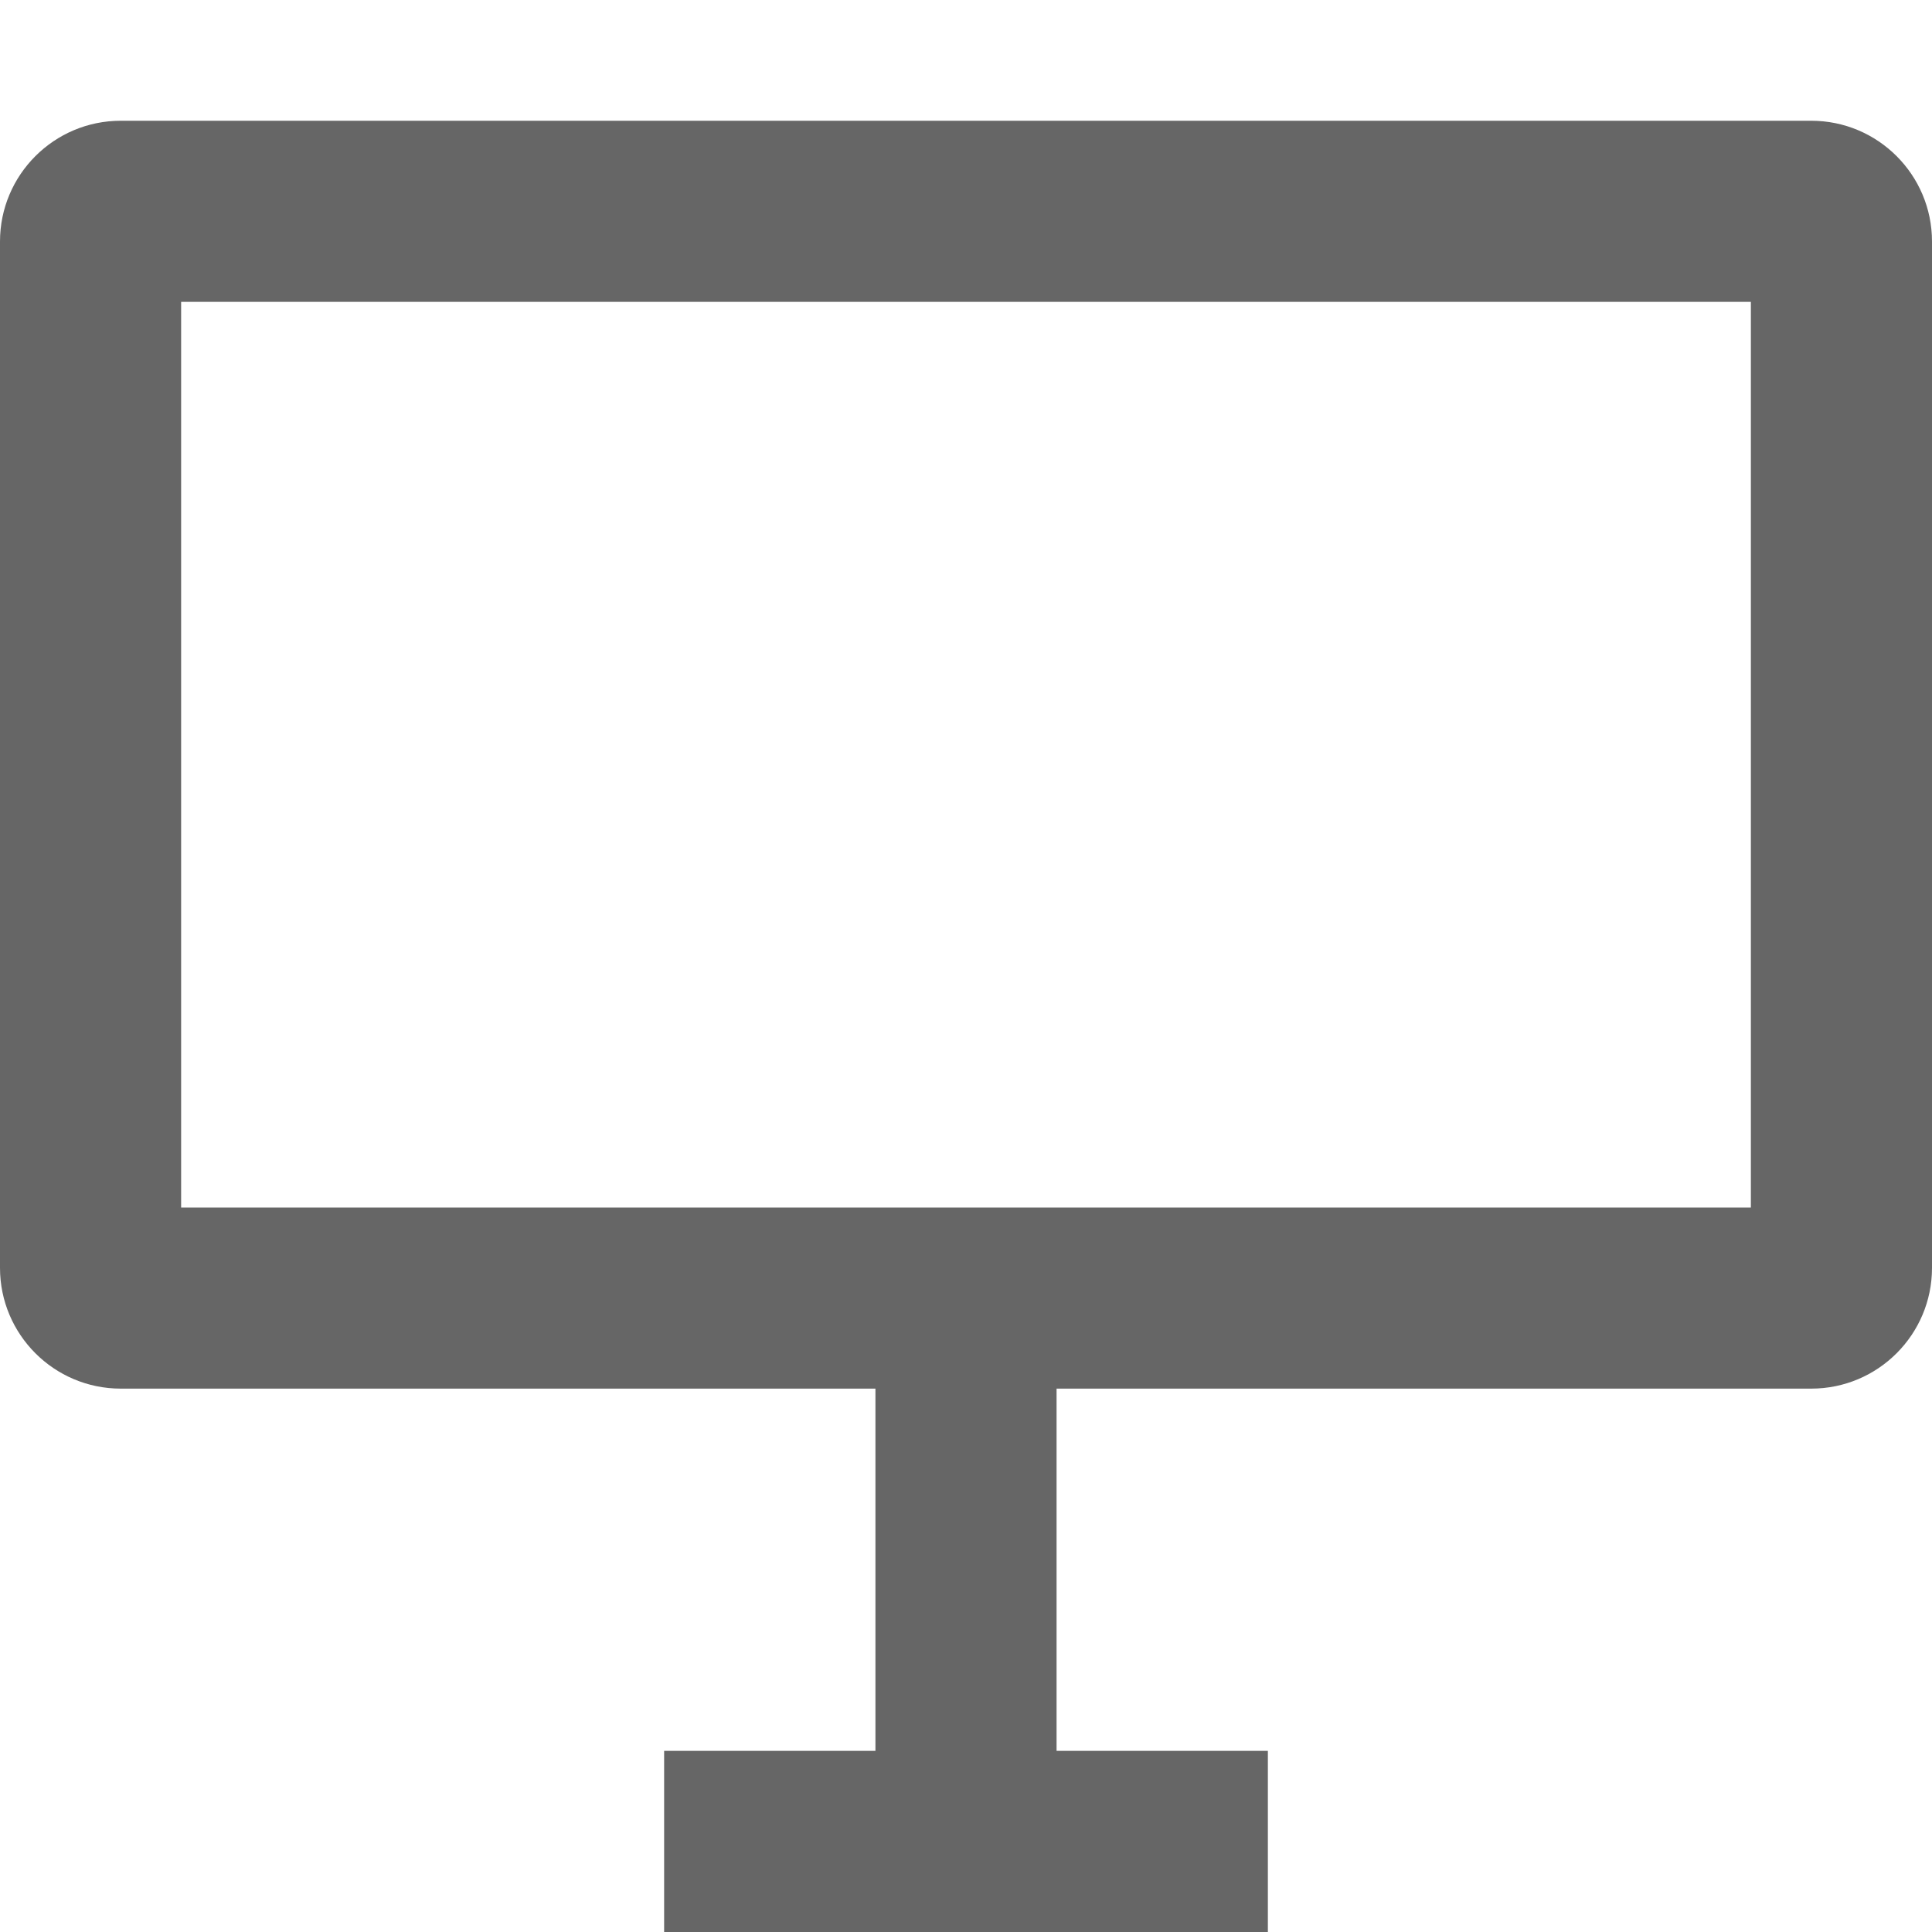
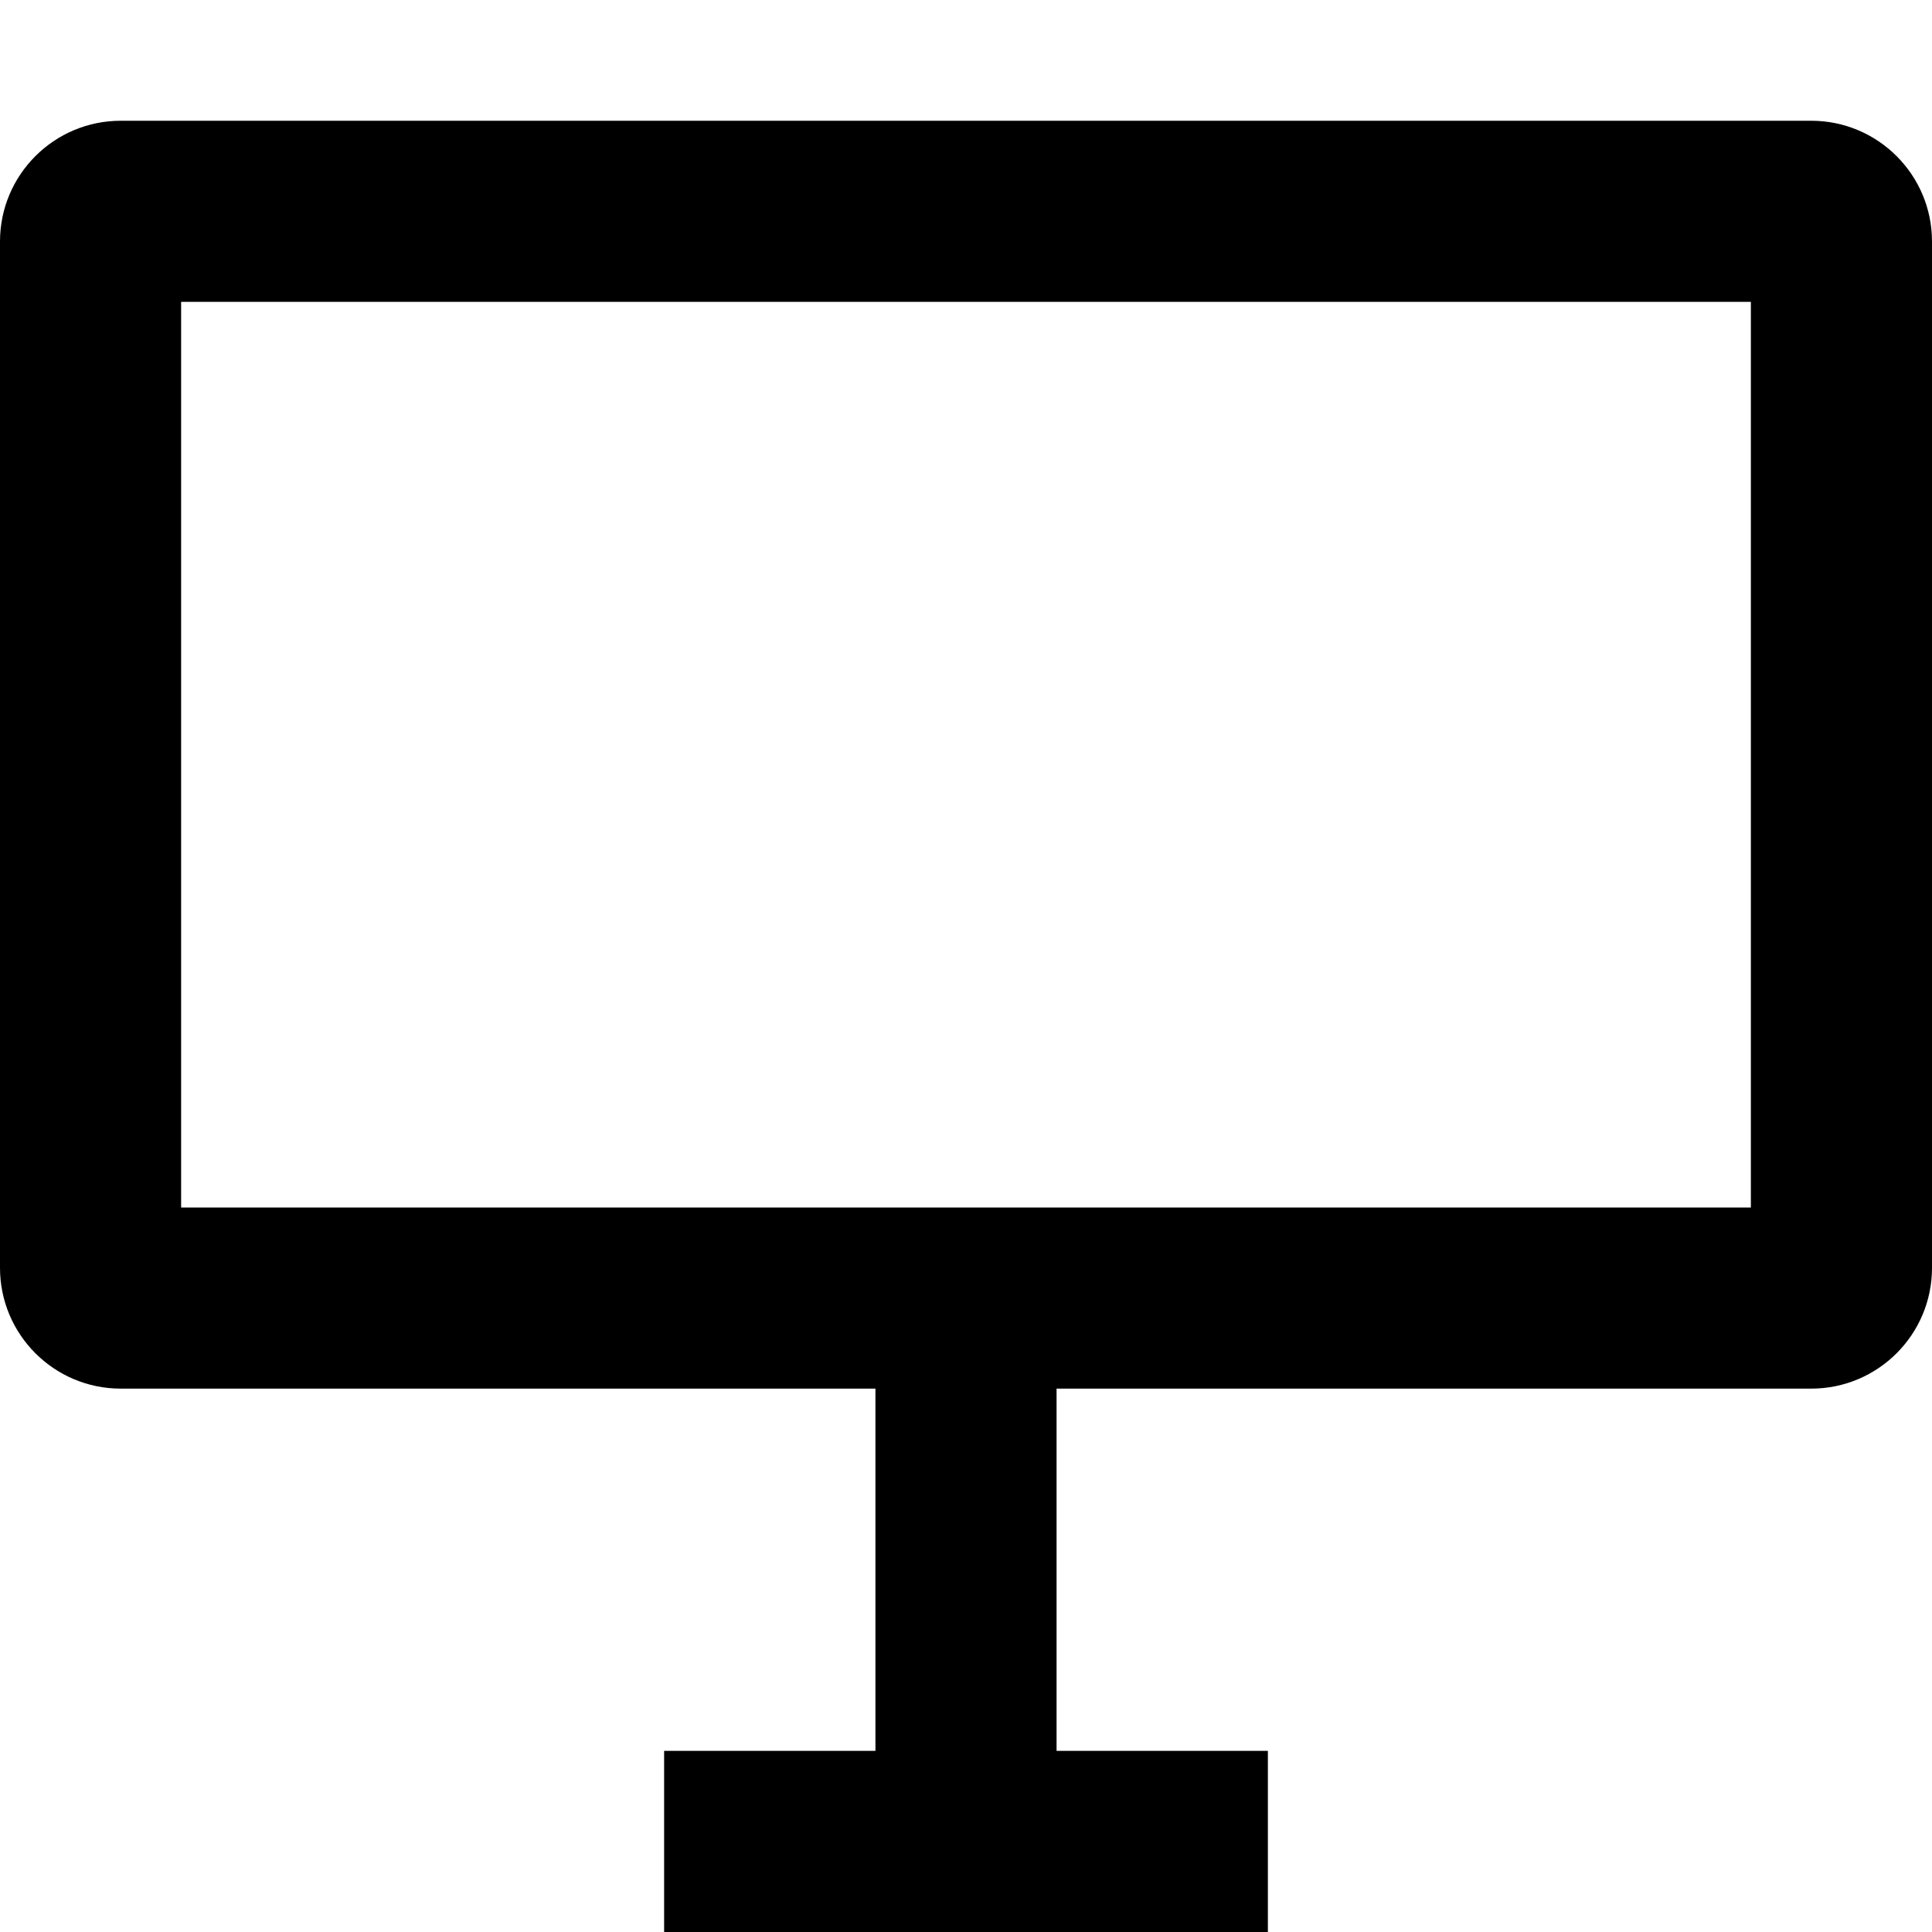
<svg xmlns="http://www.w3.org/2000/svg" width="16" height="16" viewBox="0 0 16 16" fill="none">
-   <path fill-rule="evenodd" clip-rule="evenodd" d="M0 2C0 1.448 0.448 1 1 1H15C15.552 1 16 1.448 16 2V10.5C16 11.052 15.552 11.5 15 11.5H8.75V14.5H9.75H10.5V16H9.75H6.25H5.5V14.5H6.25H7.25V11.5H1C0.448 11.5 0 11.052 0 10.5V2ZM1.5 2.5V10H14.5V2.5H1.5Z" fill="#666666" />
+   <path fill-rule="evenodd" clip-rule="evenodd" d="M0 2C0 1.448 0.448 1 1 1H15C15.552 1 16 1.448 16 2V10.5C16 11.052 15.552 11.5 15 11.5H8.75V14.5H9.75H10.5V16H9.75H6.25H5.5V14.5H6.25H7.25V11.5H1C0.448 11.5 0 11.052 0 10.5V2ZM1.5 2.5V10H14.5V2.5H1.5Z" fill="currentColor" />
</svg>
